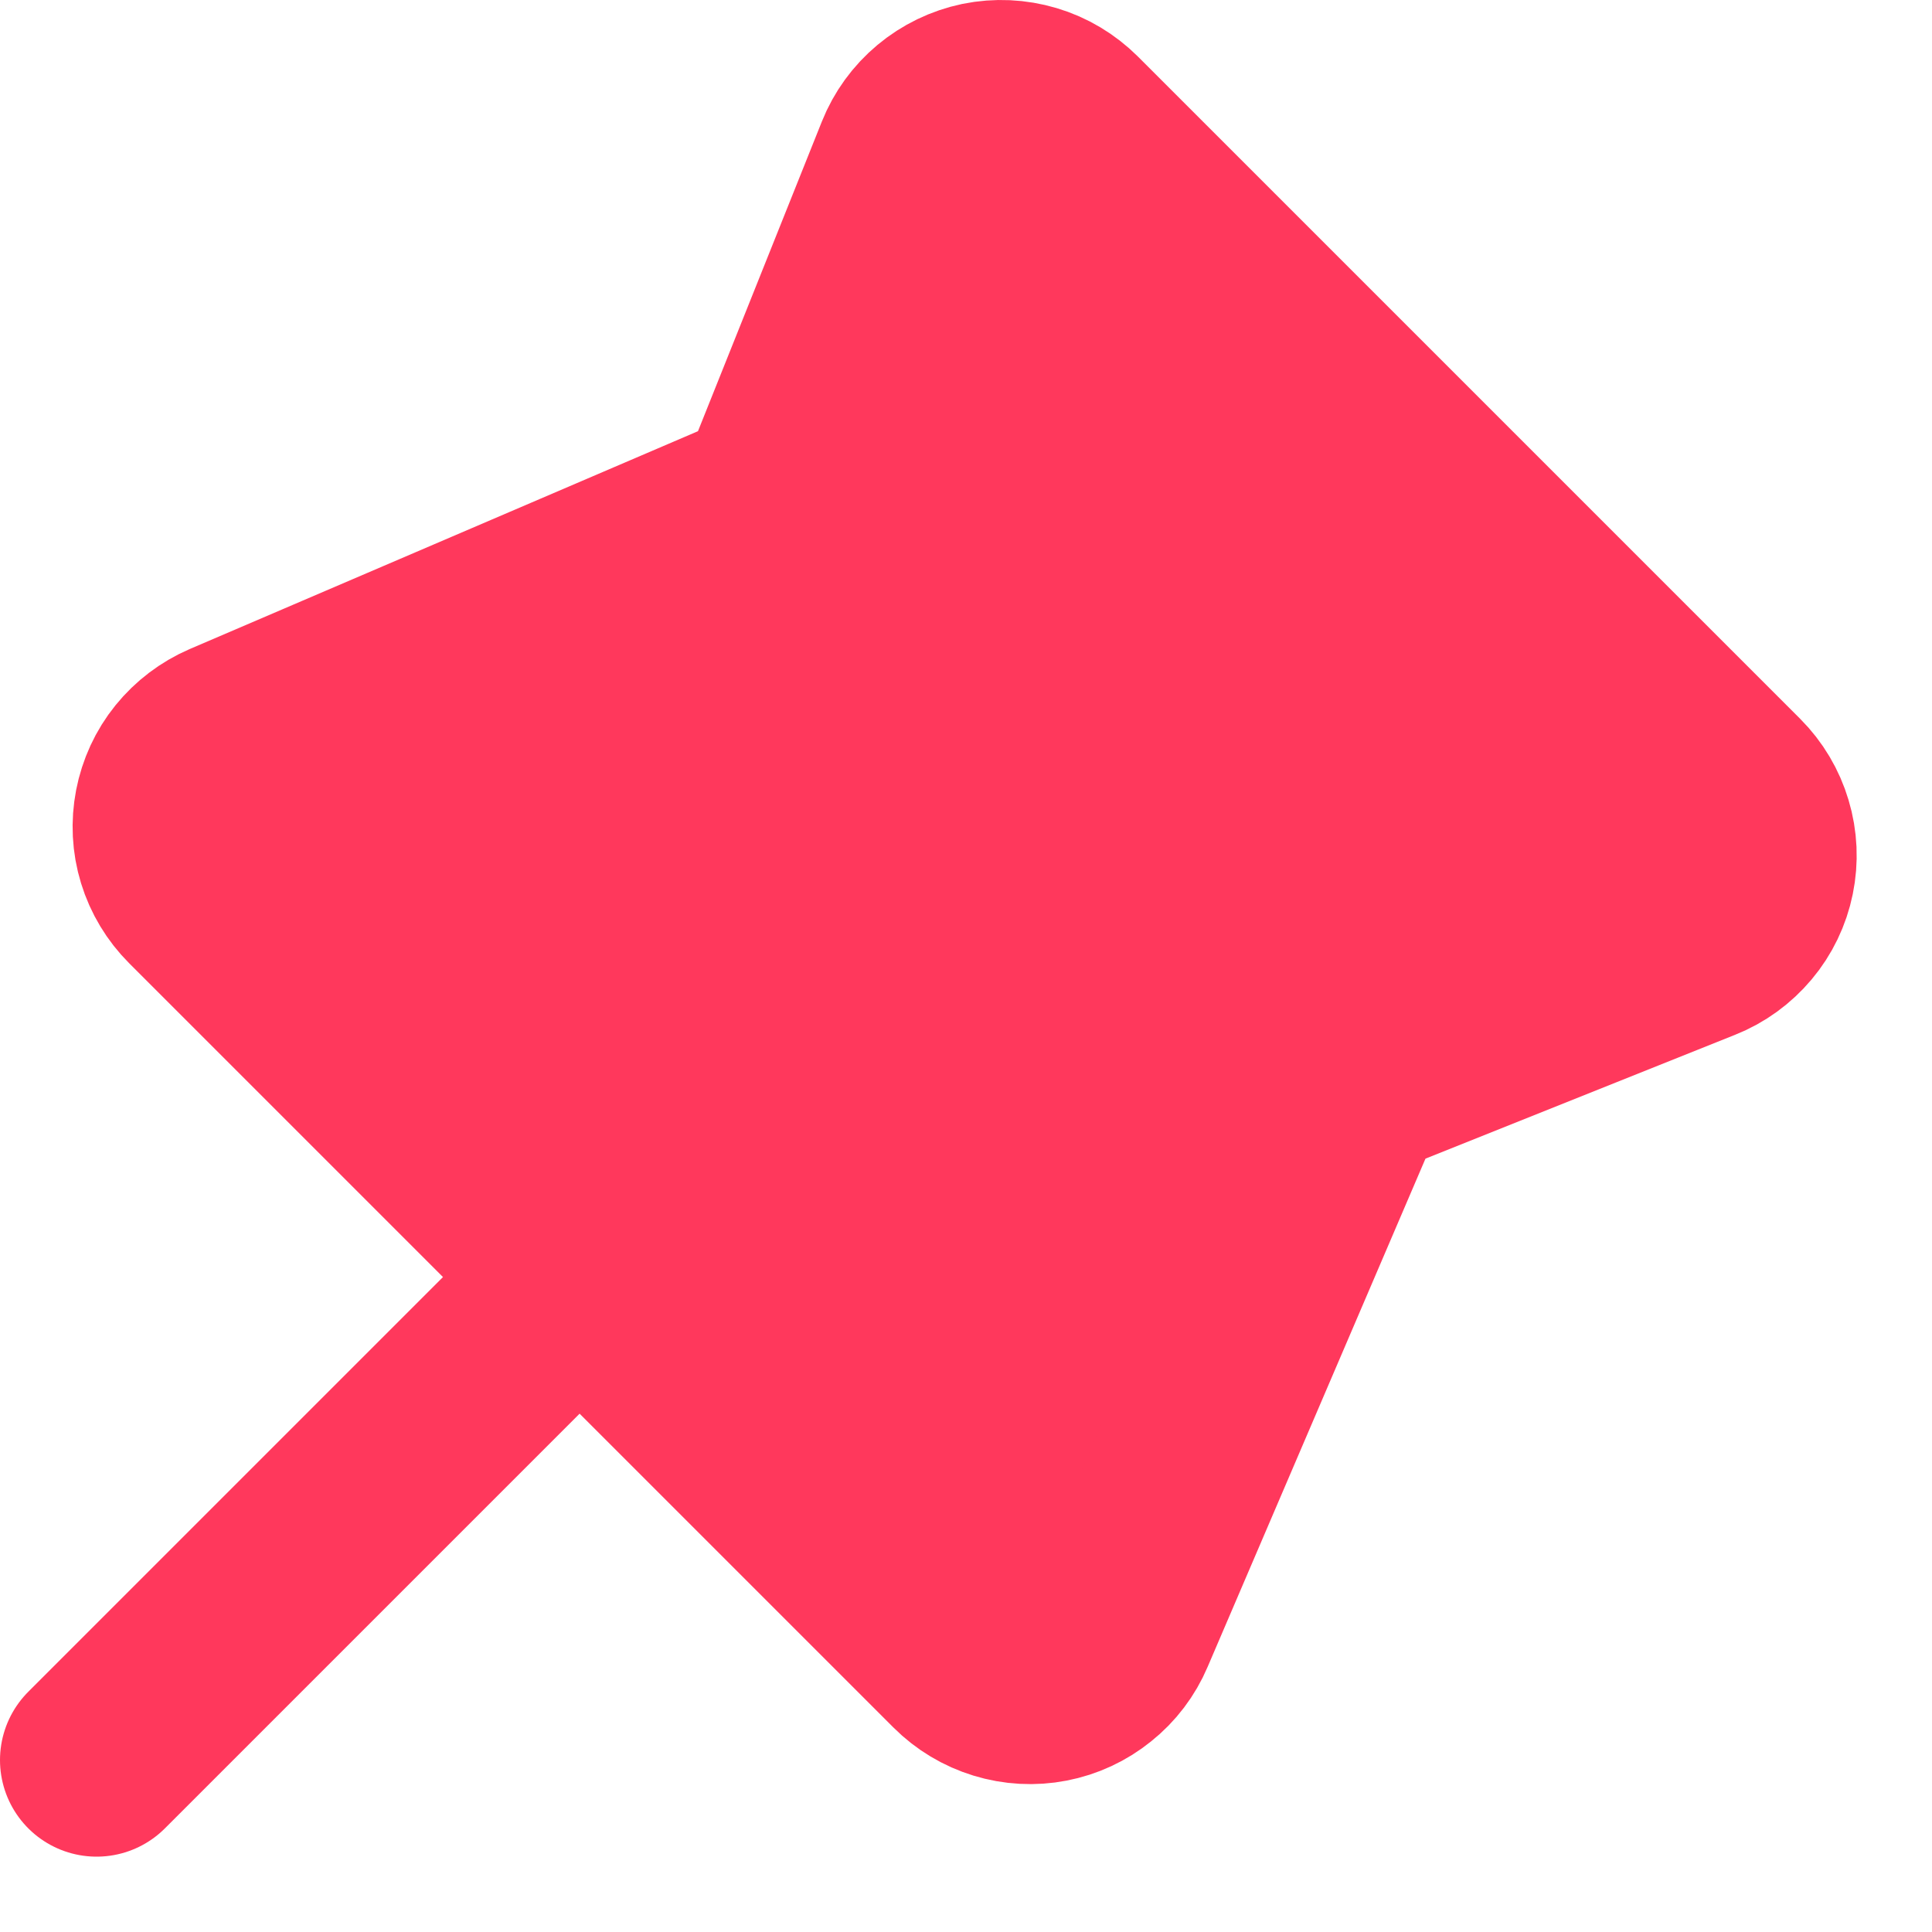
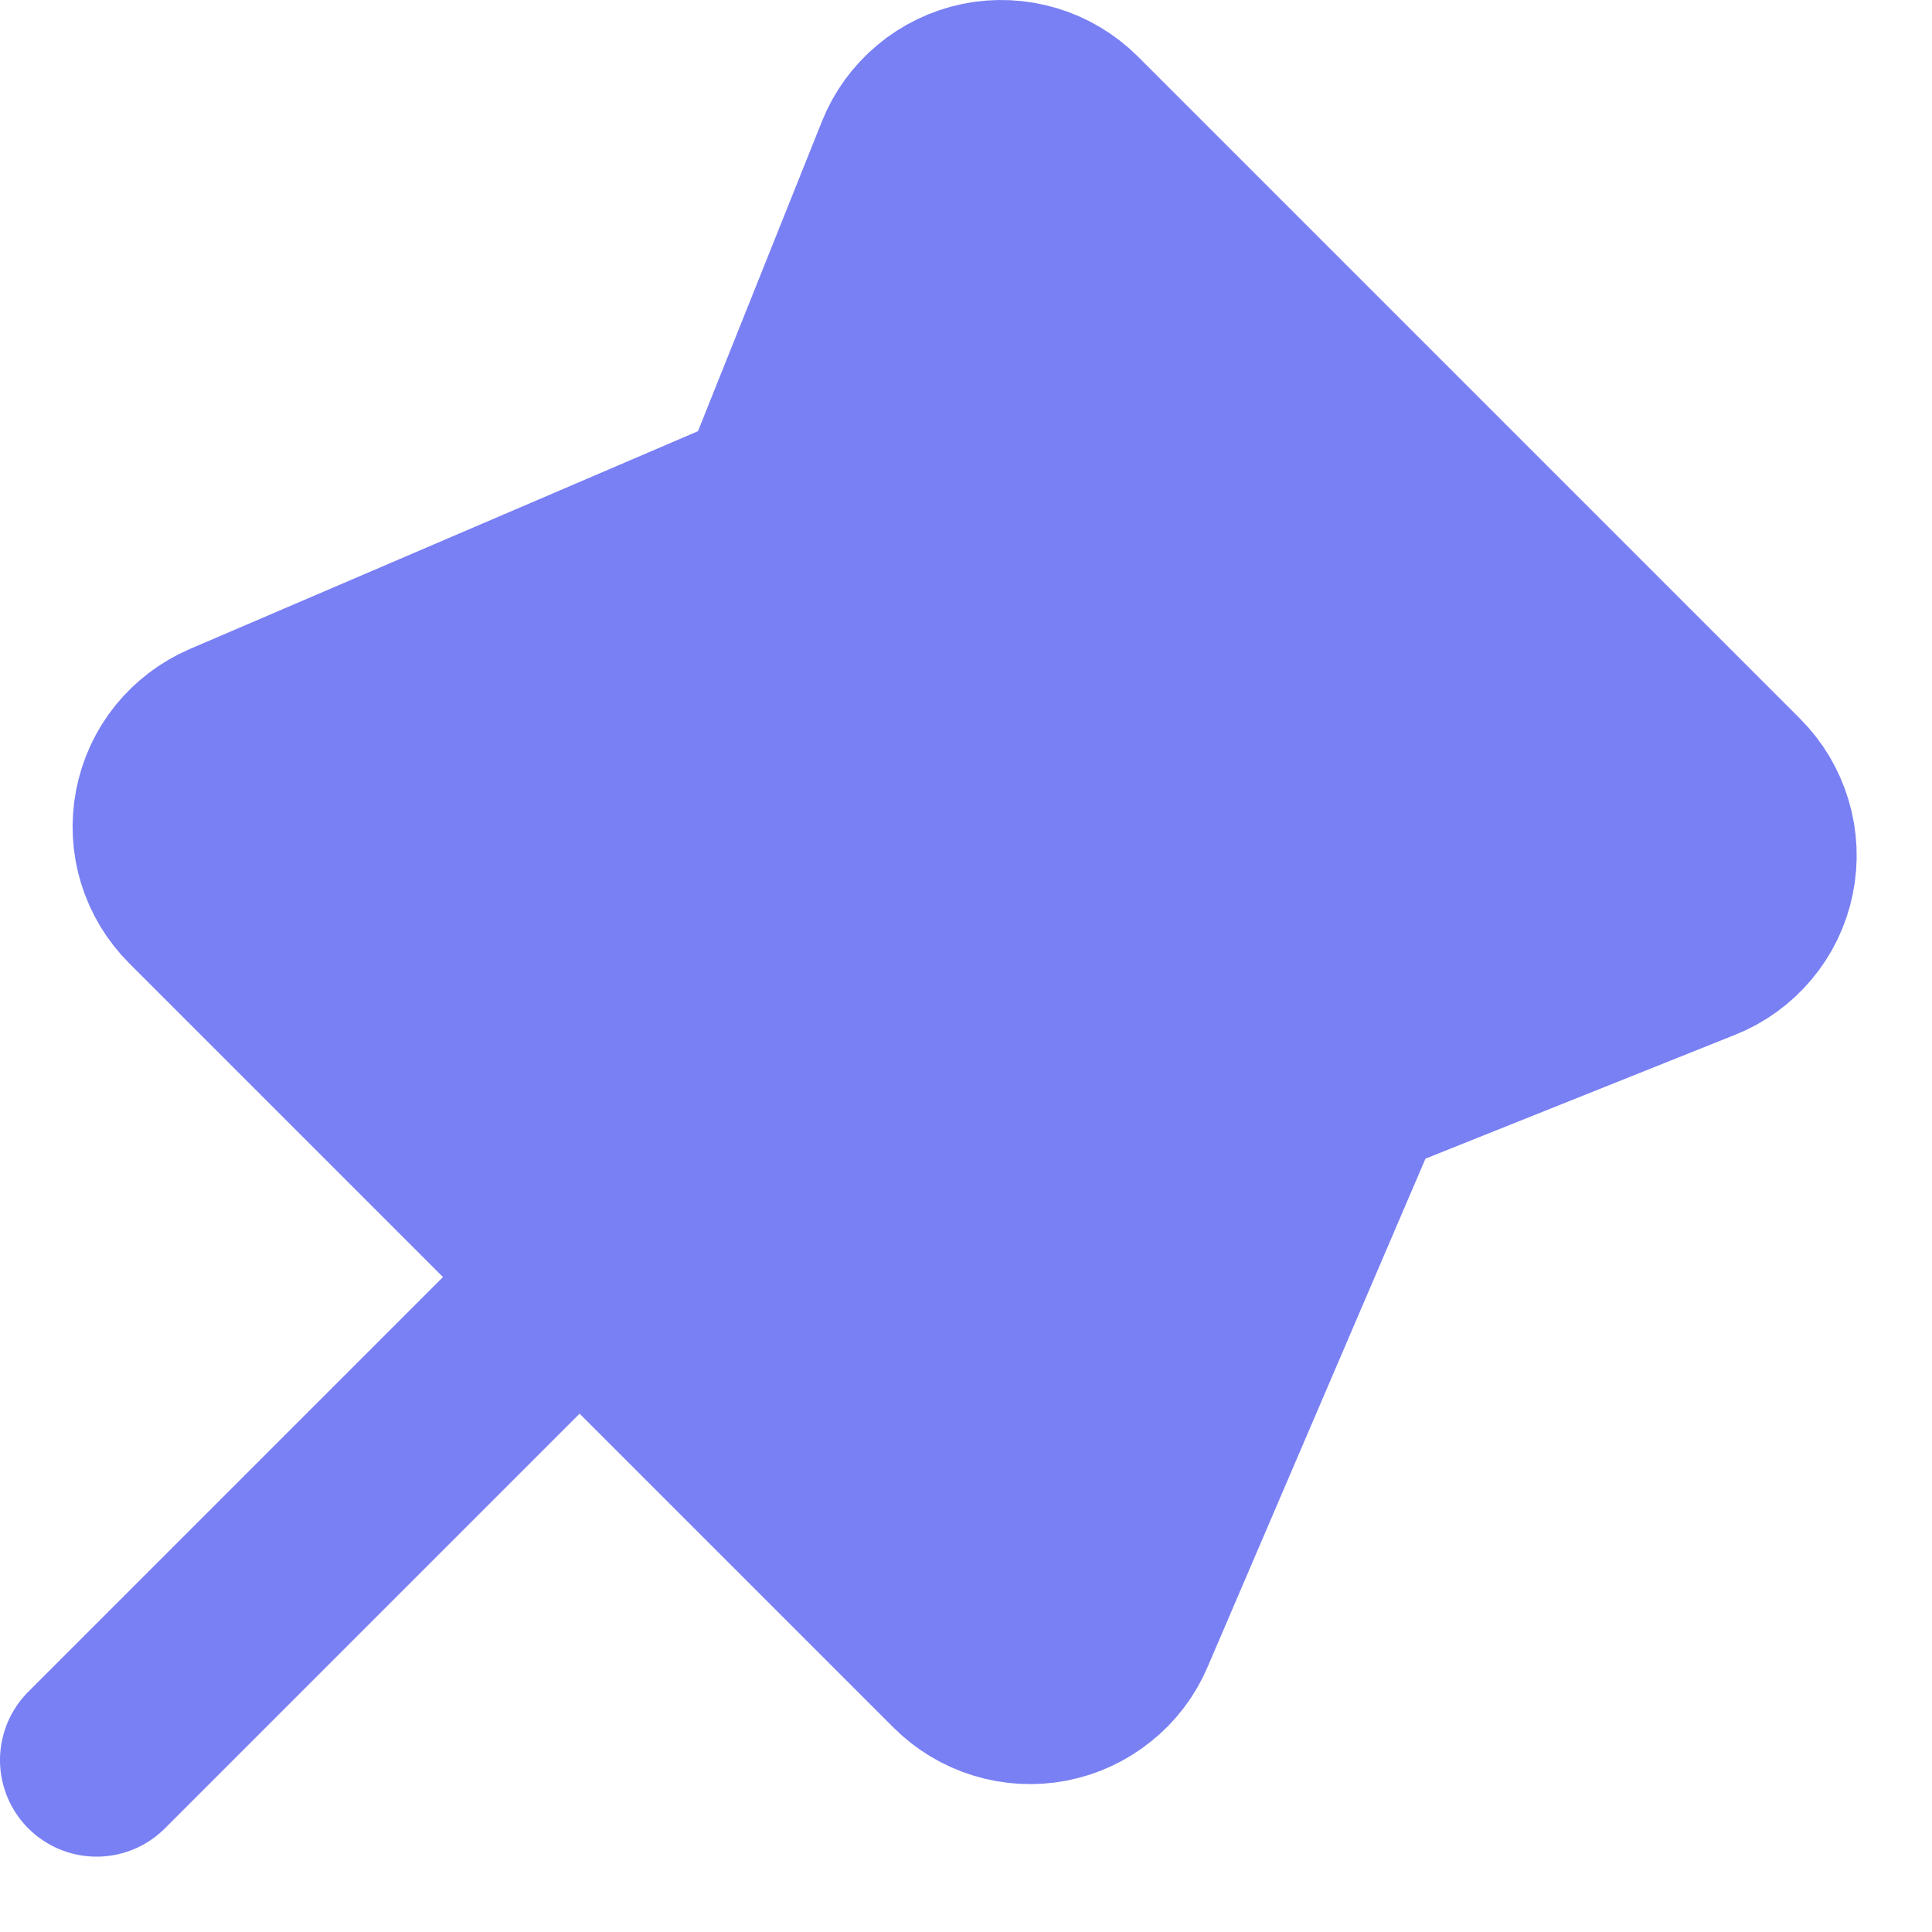
<svg xmlns="http://www.w3.org/2000/svg" width="20" height="20" viewBox="0 0 20 20" fill="none">
-   <path d="M9.956 17.176L6 13.22L2.044 9.264C1.929 9.149 1.843 9.007 1.795 8.85C1.747 8.694 1.739 8.529 1.77 8.368C1.801 8.208 1.87 8.057 1.973 7.93C2.076 7.803 2.208 7.703 2.358 7.638L7.619 5.383C7.74 5.332 7.849 5.257 7.941 5.163C8.033 5.069 8.105 4.957 8.154 4.835L9.437 1.628C9.498 1.475 9.597 1.339 9.724 1.233C9.851 1.127 10.002 1.054 10.164 1.02C10.326 0.987 10.494 0.995 10.652 1.042C10.811 1.089 10.955 1.176 11.072 1.292L17.928 8.148C18.045 8.265 18.131 8.41 18.178 8.568C18.226 8.727 18.233 8.894 18.2 9.056C18.167 9.218 18.094 9.37 17.988 9.496C17.881 9.623 17.746 9.722 17.592 9.783L14.385 11.066C14.263 11.115 14.152 11.188 14.058 11.279C13.964 11.371 13.889 11.481 13.837 11.601L11.582 16.862C11.518 17.013 11.418 17.145 11.29 17.247C11.163 17.35 11.013 17.42 10.852 17.451C10.692 17.482 10.526 17.473 10.37 17.425C10.214 17.377 10.072 17.292 9.956 17.176Z" fill="#FF385C" />
-   <path d="M1 18.22L6 13.22M6 13.22L9.956 17.176C10.072 17.292 10.214 17.377 10.37 17.425C10.526 17.473 10.692 17.482 10.852 17.451C11.013 17.42 11.163 17.35 11.29 17.247C11.418 17.145 11.518 17.013 11.582 16.862L13.837 11.601C13.889 11.481 13.964 11.371 14.058 11.279C14.152 11.188 14.263 11.115 14.385 11.066L17.592 9.783C17.746 9.722 17.881 9.623 17.988 9.496C18.094 9.37 18.167 9.218 18.2 9.056C18.233 8.894 18.226 8.727 18.178 8.568C18.131 8.41 18.045 8.265 17.928 8.148L11.072 1.292C10.955 1.176 10.811 1.089 10.652 1.042C10.494 0.995 10.326 0.987 10.164 1.02C10.002 1.054 9.851 1.127 9.724 1.233C9.597 1.339 9.498 1.475 9.437 1.628L8.154 4.835C8.105 4.957 8.033 5.069 7.941 5.163C7.849 5.257 7.74 5.332 7.619 5.383L2.358 7.638C2.208 7.703 2.076 7.803 1.973 7.93C1.87 8.057 1.801 8.208 1.77 8.368C1.739 8.529 1.747 8.694 1.795 8.85C1.843 9.007 1.929 9.149 2.044 9.264L6 13.22Z" stroke="#FF385C" stroke-width="2" stroke-linecap="round" stroke-linejoin="round" />
+   <path d="M9.956 17.176L6 13.22L2.044 9.264C1.929 9.149 1.843 9.007 1.795 8.85C1.747 8.694 1.739 8.529 1.77 8.368C1.801 8.208 1.87 8.057 1.973 7.93C2.076 7.803 2.208 7.703 2.358 7.638L7.619 5.383C7.74 5.332 7.849 5.257 7.941 5.163C8.033 5.069 8.105 4.957 8.154 4.835L9.437 1.628C9.498 1.475 9.597 1.339 9.724 1.233C9.851 1.127 10.002 1.054 10.164 1.02C10.326 0.987 10.494 0.995 10.652 1.042C10.811 1.089 10.955 1.176 11.072 1.292L17.928 8.148C18.045 8.265 18.131 8.41 18.178 8.568C18.226 8.727 18.233 8.894 18.2 9.056C18.167 9.218 18.094 9.37 17.988 9.496C17.881 9.623 17.746 9.722 17.592 9.783L14.385 11.066C14.263 11.115 14.152 11.188 14.058 11.279C13.964 11.371 13.889 11.481 13.837 11.601L11.582 16.862C11.518 17.013 11.418 17.145 11.29 17.247C11.163 17.35 11.013 17.42 10.852 17.451C10.692 17.482 10.526 17.473 10.37 17.425C10.214 17.377 10.072 17.292 9.956 17.176Z" fill="#7980F4" />
+   <path d="M1 18.22L6 13.22M6 13.22L9.956 17.176C10.072 17.292 10.214 17.377 10.37 17.425C10.526 17.473 10.692 17.482 10.852 17.451C11.013 17.42 11.163 17.35 11.29 17.247C11.418 17.145 11.518 17.013 11.582 16.862L13.837 11.601C13.889 11.481 13.964 11.371 14.058 11.279C14.152 11.188 14.263 11.115 14.385 11.066L17.592 9.783C17.746 9.722 17.881 9.623 17.988 9.496C18.094 9.37 18.167 9.218 18.2 9.056C18.233 8.894 18.226 8.727 18.178 8.568C18.131 8.41 18.045 8.265 17.928 8.148L11.072 1.292C10.955 1.176 10.811 1.089 10.652 1.042C10.494 0.995 10.326 0.987 10.164 1.02C10.002 1.054 9.851 1.127 9.724 1.233C9.597 1.339 9.498 1.475 9.437 1.628L8.154 4.835C8.105 4.957 8.033 5.069 7.941 5.163C7.849 5.257 7.74 5.332 7.619 5.383L2.358 7.638C2.208 7.703 2.076 7.803 1.973 7.93C1.87 8.057 1.801 8.208 1.77 8.368C1.739 8.529 1.747 8.694 1.795 8.85C1.843 9.007 1.929 9.149 2.044 9.264L6 13.22Z" stroke="#7980F4" stroke-width="2" stroke-linecap="round" stroke-linejoin="round" />
</svg>
